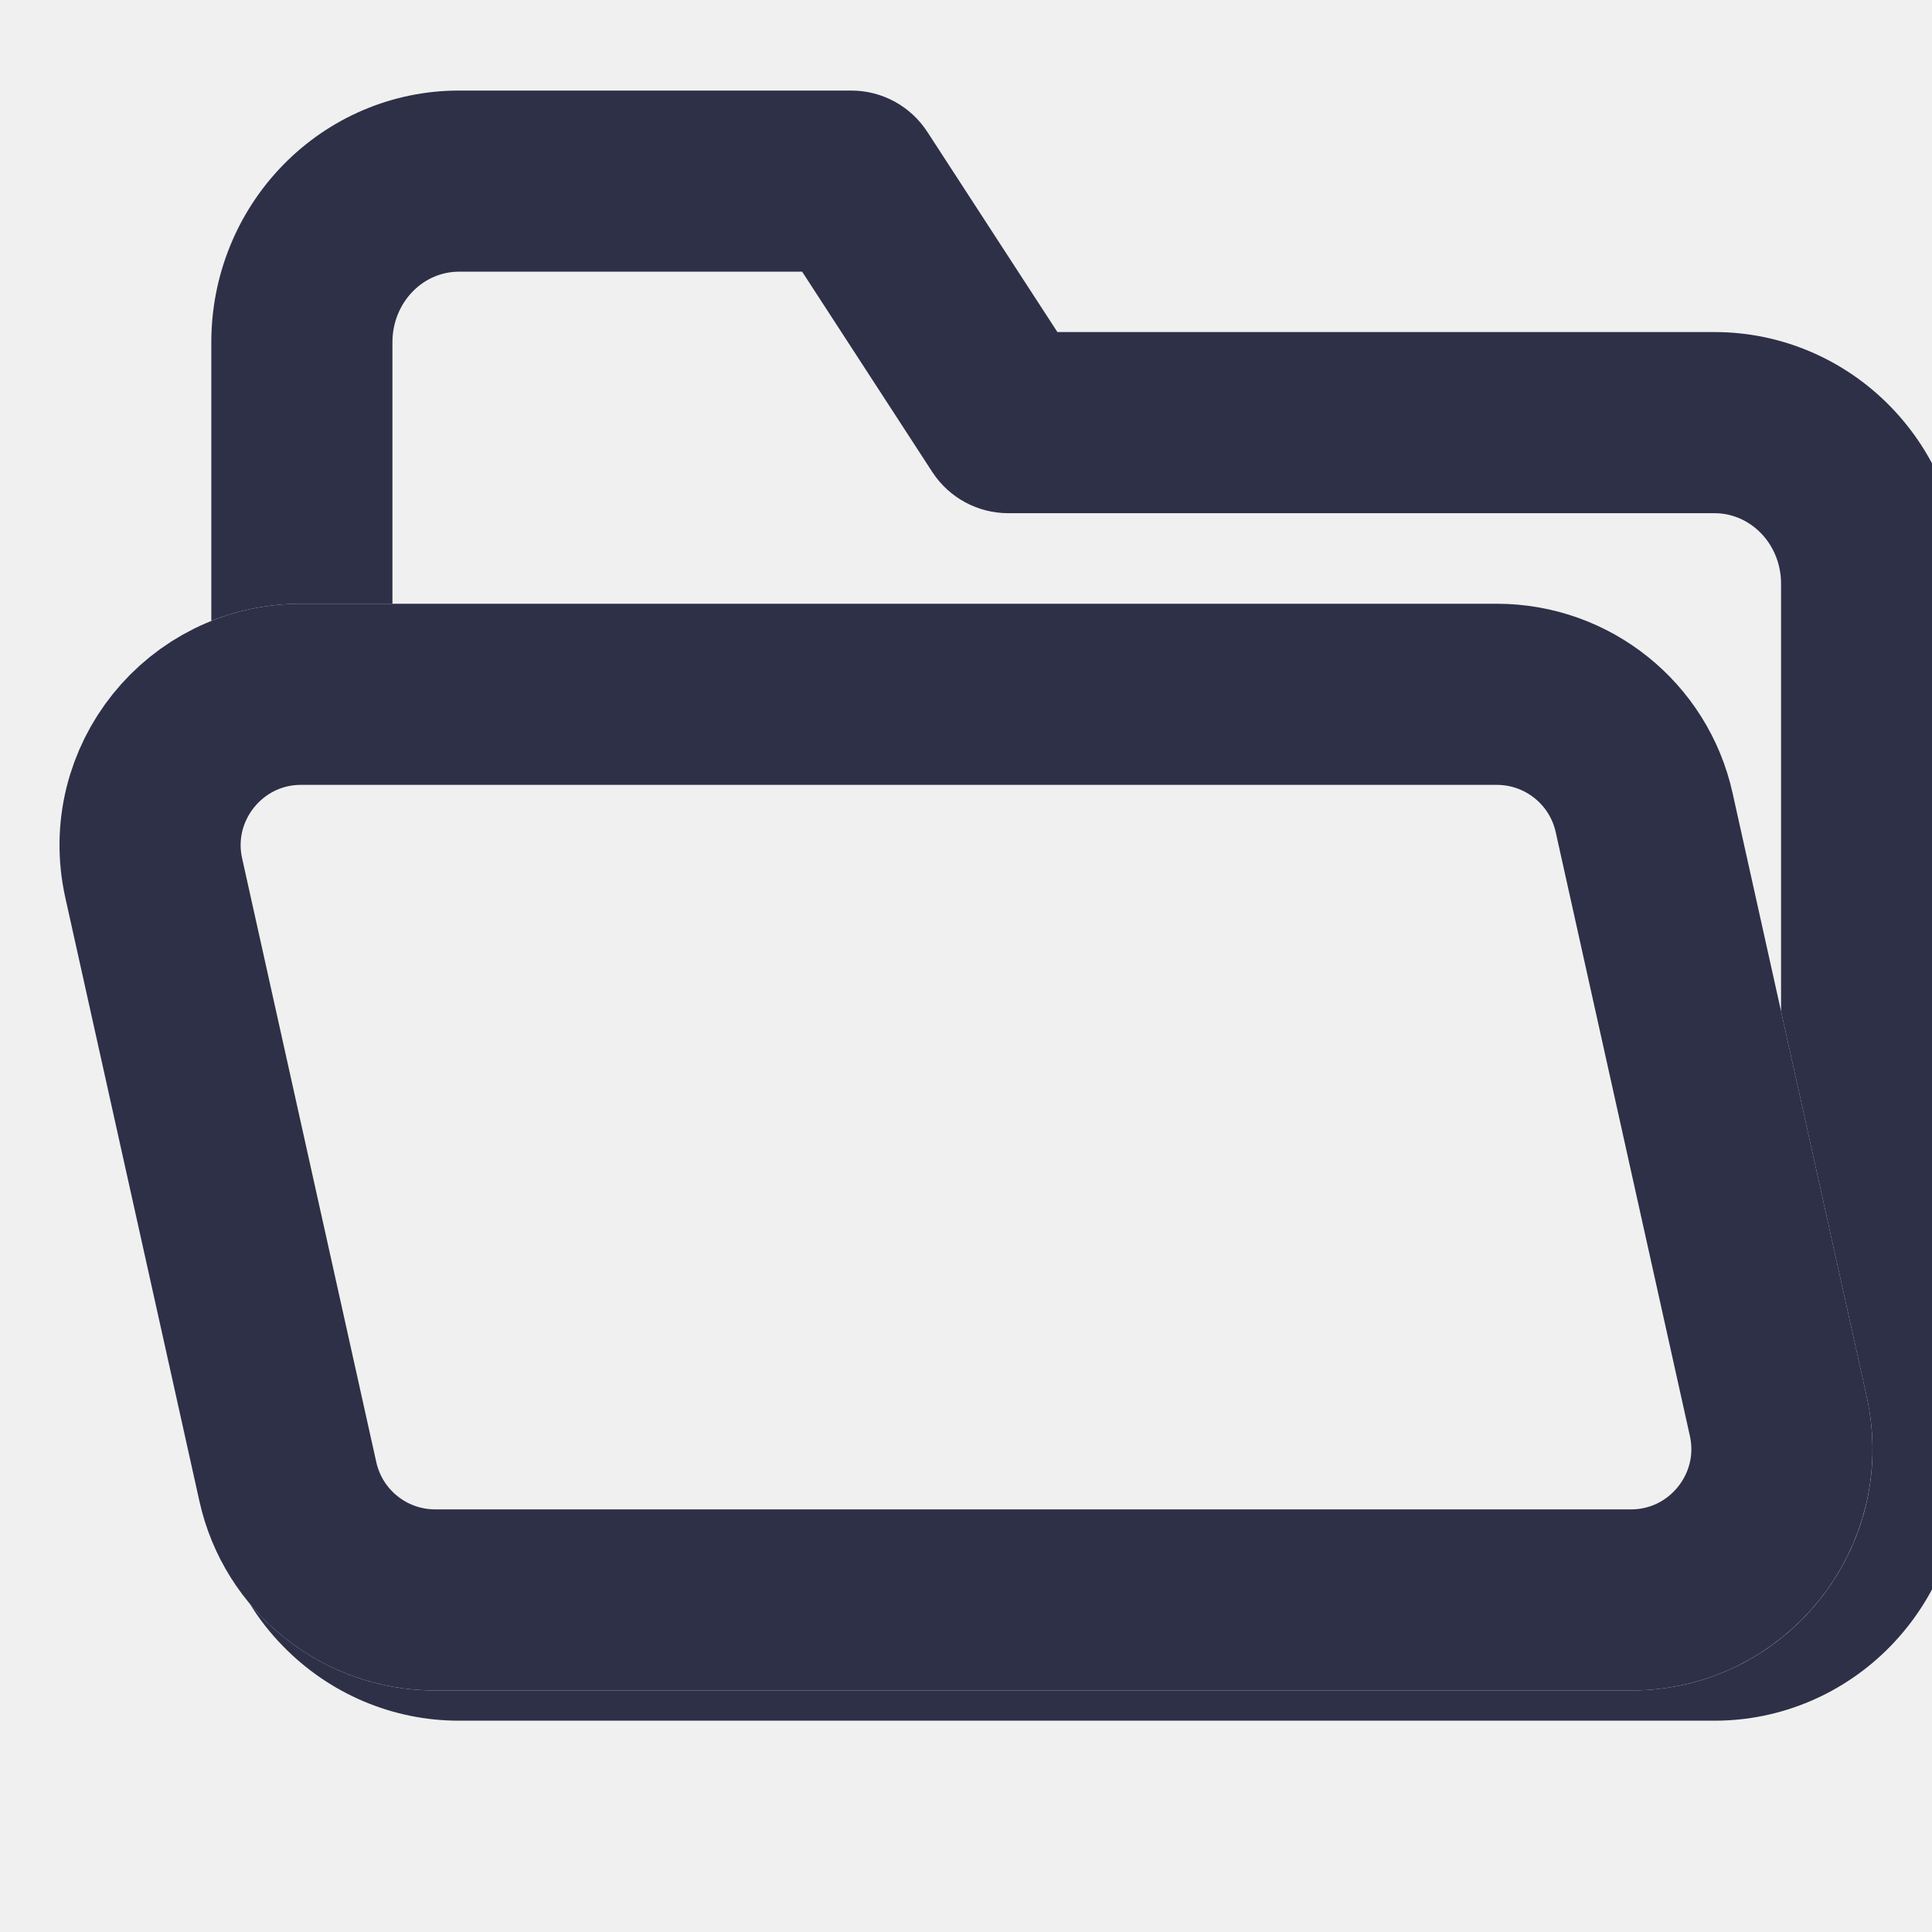
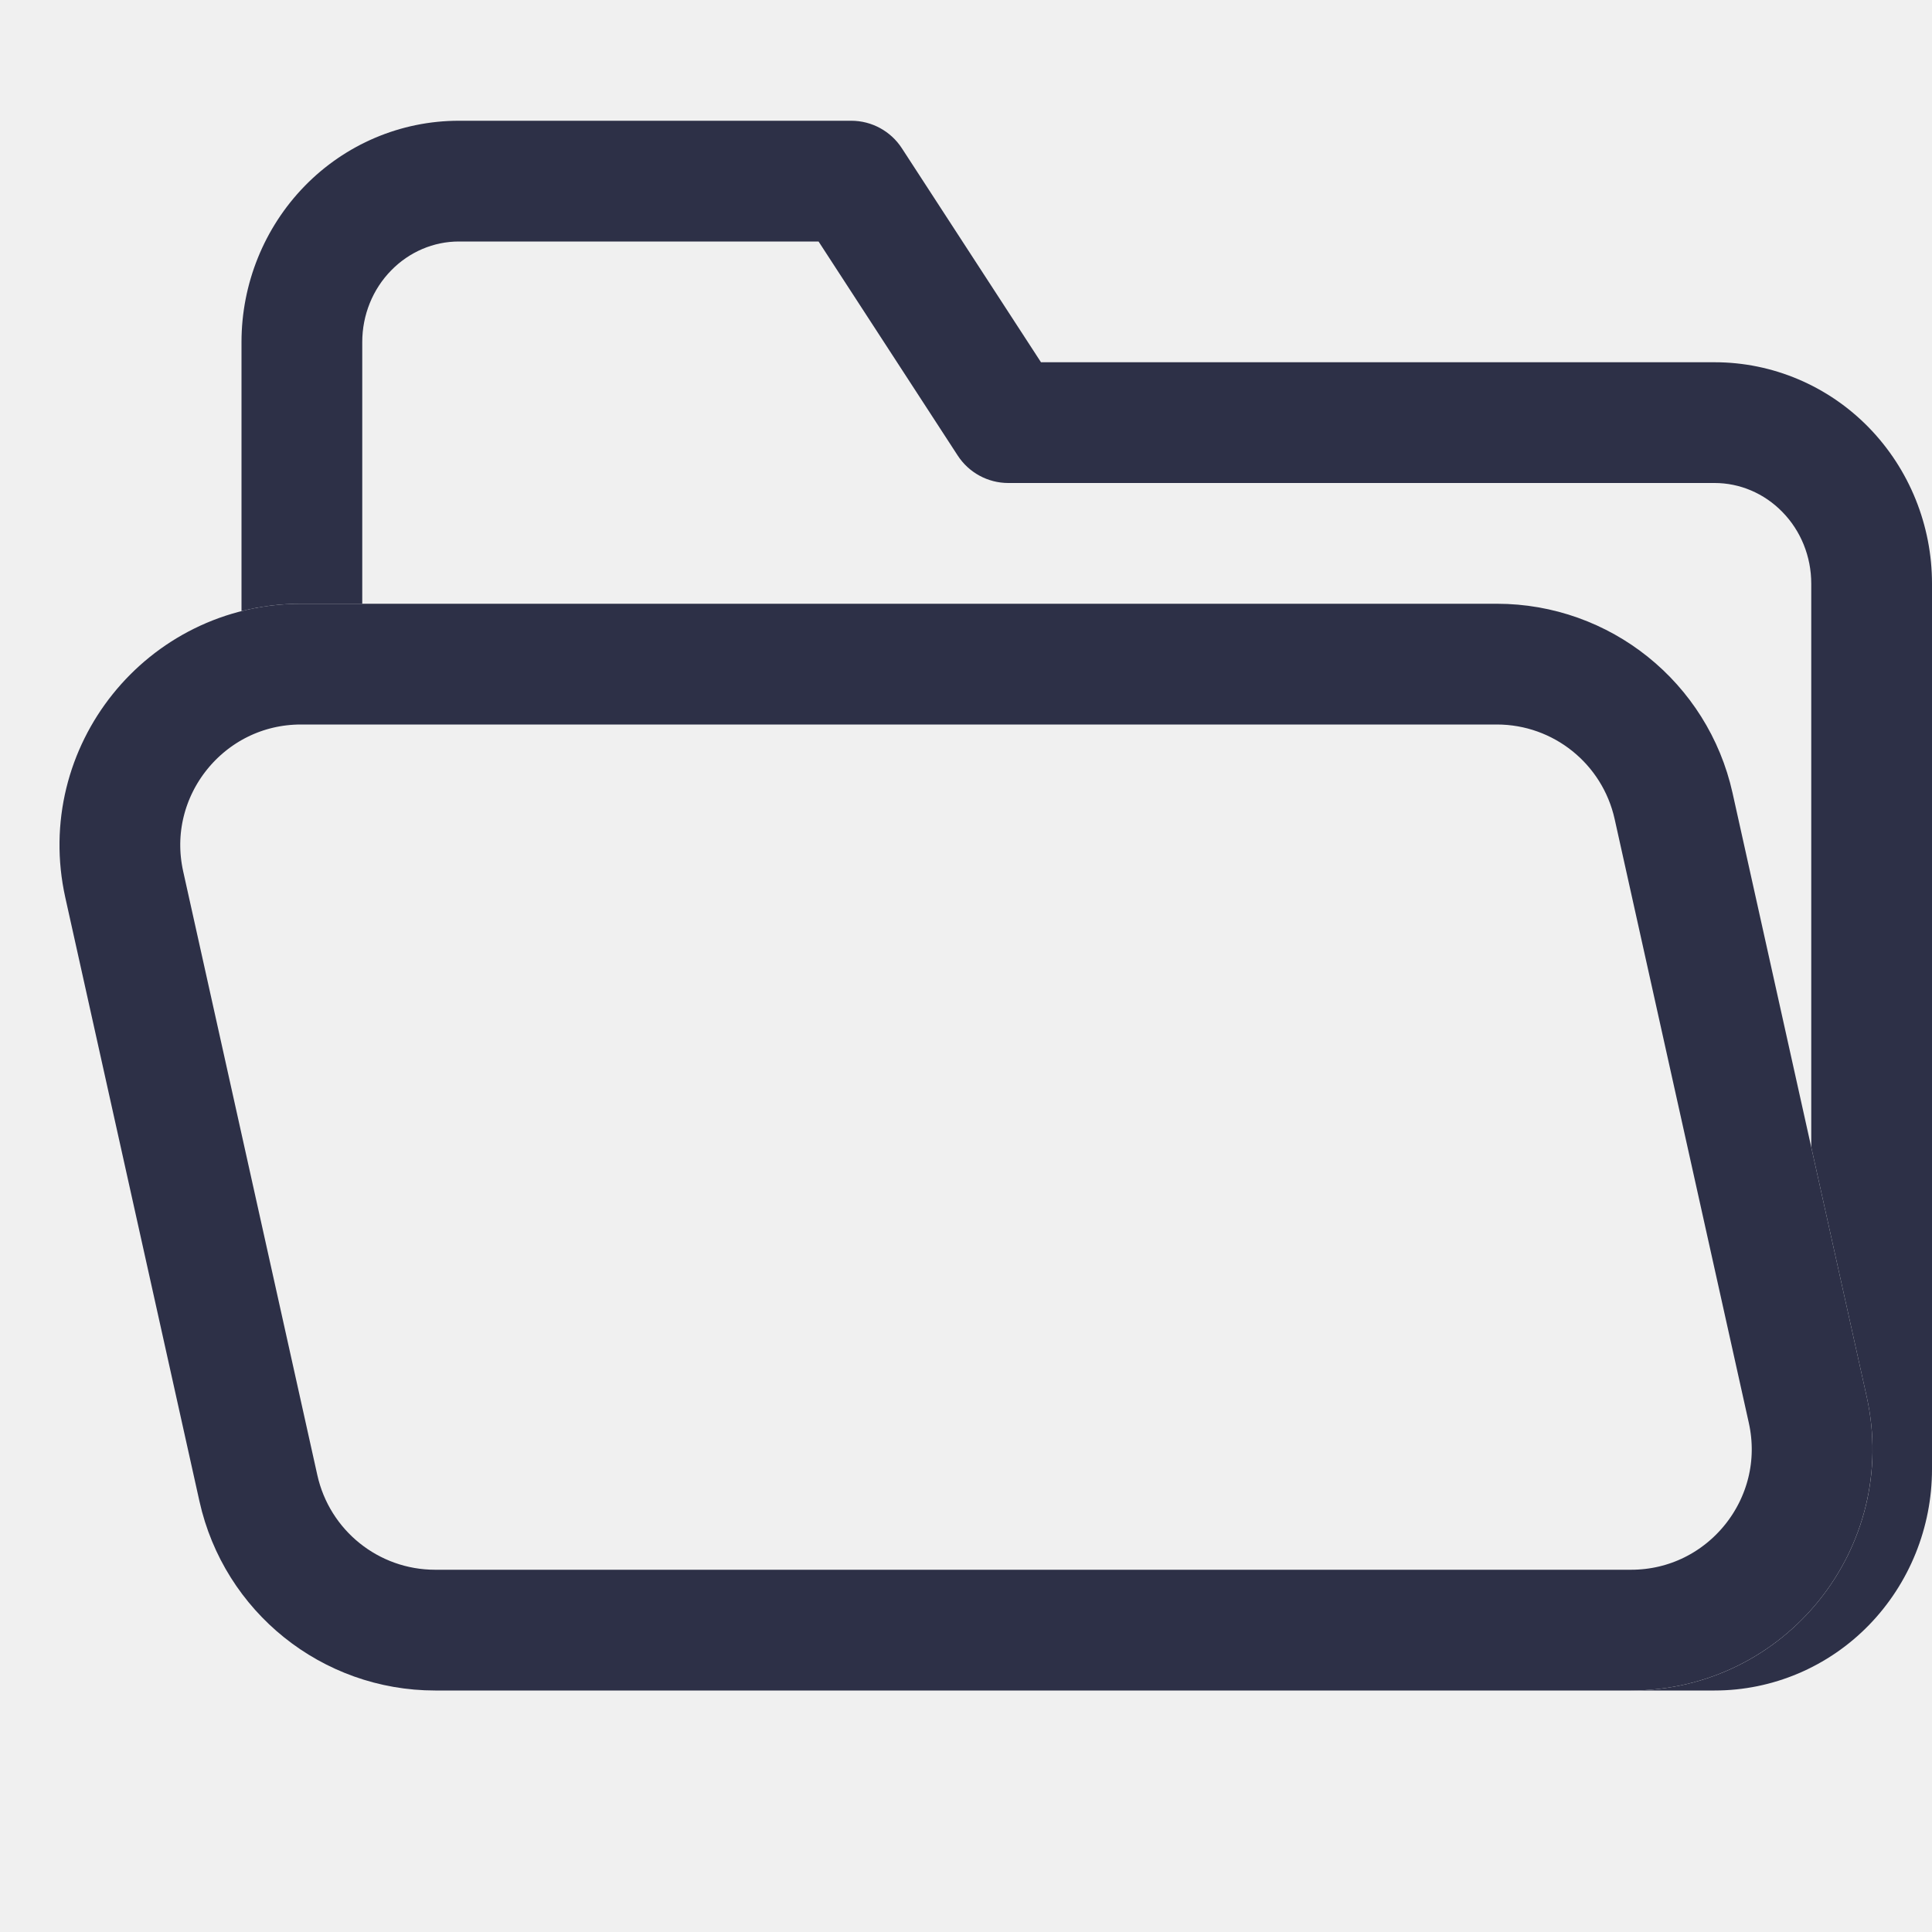
<svg xmlns="http://www.w3.org/2000/svg" width="16" height="16" viewBox="0 0 16 16" fill="none">
-   <g clip-path="url(#clip0)">
-     <path fill-rule="evenodd" clip-rule="evenodd" d="M3.418 2.414C3.522 2.307 3.66 2.25 3.8 2.25H6.643L7.721 3.909C7.86 4.122 8.096 4.25 8.35 4.25H14.2C14.34 4.25 14.477 4.307 14.582 4.414C14.688 4.522 14.75 4.673 14.75 4.833V8.375L15.459 11.566C15.737 12.815 14.786 14 13.507 14H3.604C2.994 14 2.437 13.724 2.067 13.279C2.145 13.406 2.238 13.525 2.344 13.633C2.727 14.026 3.25 14.25 3.8 14.25H14.2C14.75 14.25 15.273 14.026 15.656 13.633C16.038 13.241 16.25 12.713 16.25 12.167V4.833C16.25 4.287 16.038 3.759 15.656 3.367C15.273 2.974 14.75 2.75 14.2 2.75H8.757L7.679 1.091C7.54 0.878 7.304 0.75 7.05 0.75H3.8C3.25 0.75 2.727 0.974 2.344 1.367C1.961 1.759 1.75 2.287 1.75 2.833V5.142C1.978 5.051 2.229 5 2.493 5H3.25V2.833C3.25 2.673 3.312 2.522 3.418 2.414Z" fill="#2D3047" />
-     <path d="M1.273 7.271C1.1 6.491 1.694 5.75 2.493 5.75H12.396C12.982 5.75 13.489 6.157 13.616 6.729L14.727 11.729C14.9 12.509 14.306 13.25 13.507 13.25H3.604C3.018 13.25 2.511 12.843 2.384 12.271L1.273 7.271Z" stroke="#2D3047" stroke-width="1.5" />
-   </g>
-   <defs>
-     <clipPath id="clip0">
-       <rect width="16" height="16" fill="white" />
-     </clipPath>
-   </defs>
+   <path fill-rule="evenodd" clip-rule="evenodd" d="M3.239 2.24C3.39 2.085 3.592 2 3.8 2H6.779L7.931 3.772C8.023 3.914 8.181 4 8.35 4H14.2C14.408 4 14.61 4.085 14.761 4.24C14.913 4.395 15 4.608 15 4.833V9.5L15.459 11.566C15.737 12.815 14.786 14 13.507 14H14.2C14.681 14 15.141 13.804 15.477 13.459C15.813 13.114 16 12.649 16 12.167V4.833C16 4.351 15.813 3.886 15.477 3.541C15.141 3.196 14.681 3 14.2 3H8.621L7.469 1.228C7.377 1.086 7.219 1 7.05 1H3.8C3.318 1 2.859 1.196 2.523 1.541C2.187 1.886 2 2.351 2 2.833V5.061C2.157 5.021 2.322 5 2.493 5H3V2.833C3 2.608 3.087 2.395 3.239 2.24Z" fill="#2D3047" />
+   <path d="M2.493 5.5H12.396C13.099 5.5 13.707 5.988 13.86 6.675L14.971 11.675C15.179 12.611 14.466 13.5 13.507 13.5H3.604C2.901 13.5 2.293 13.012 2.14 12.325L1.029 7.325C0.821 6.389 1.534 5.5 2.493 5.5Z" stroke="#2D3047" />
</svg>
